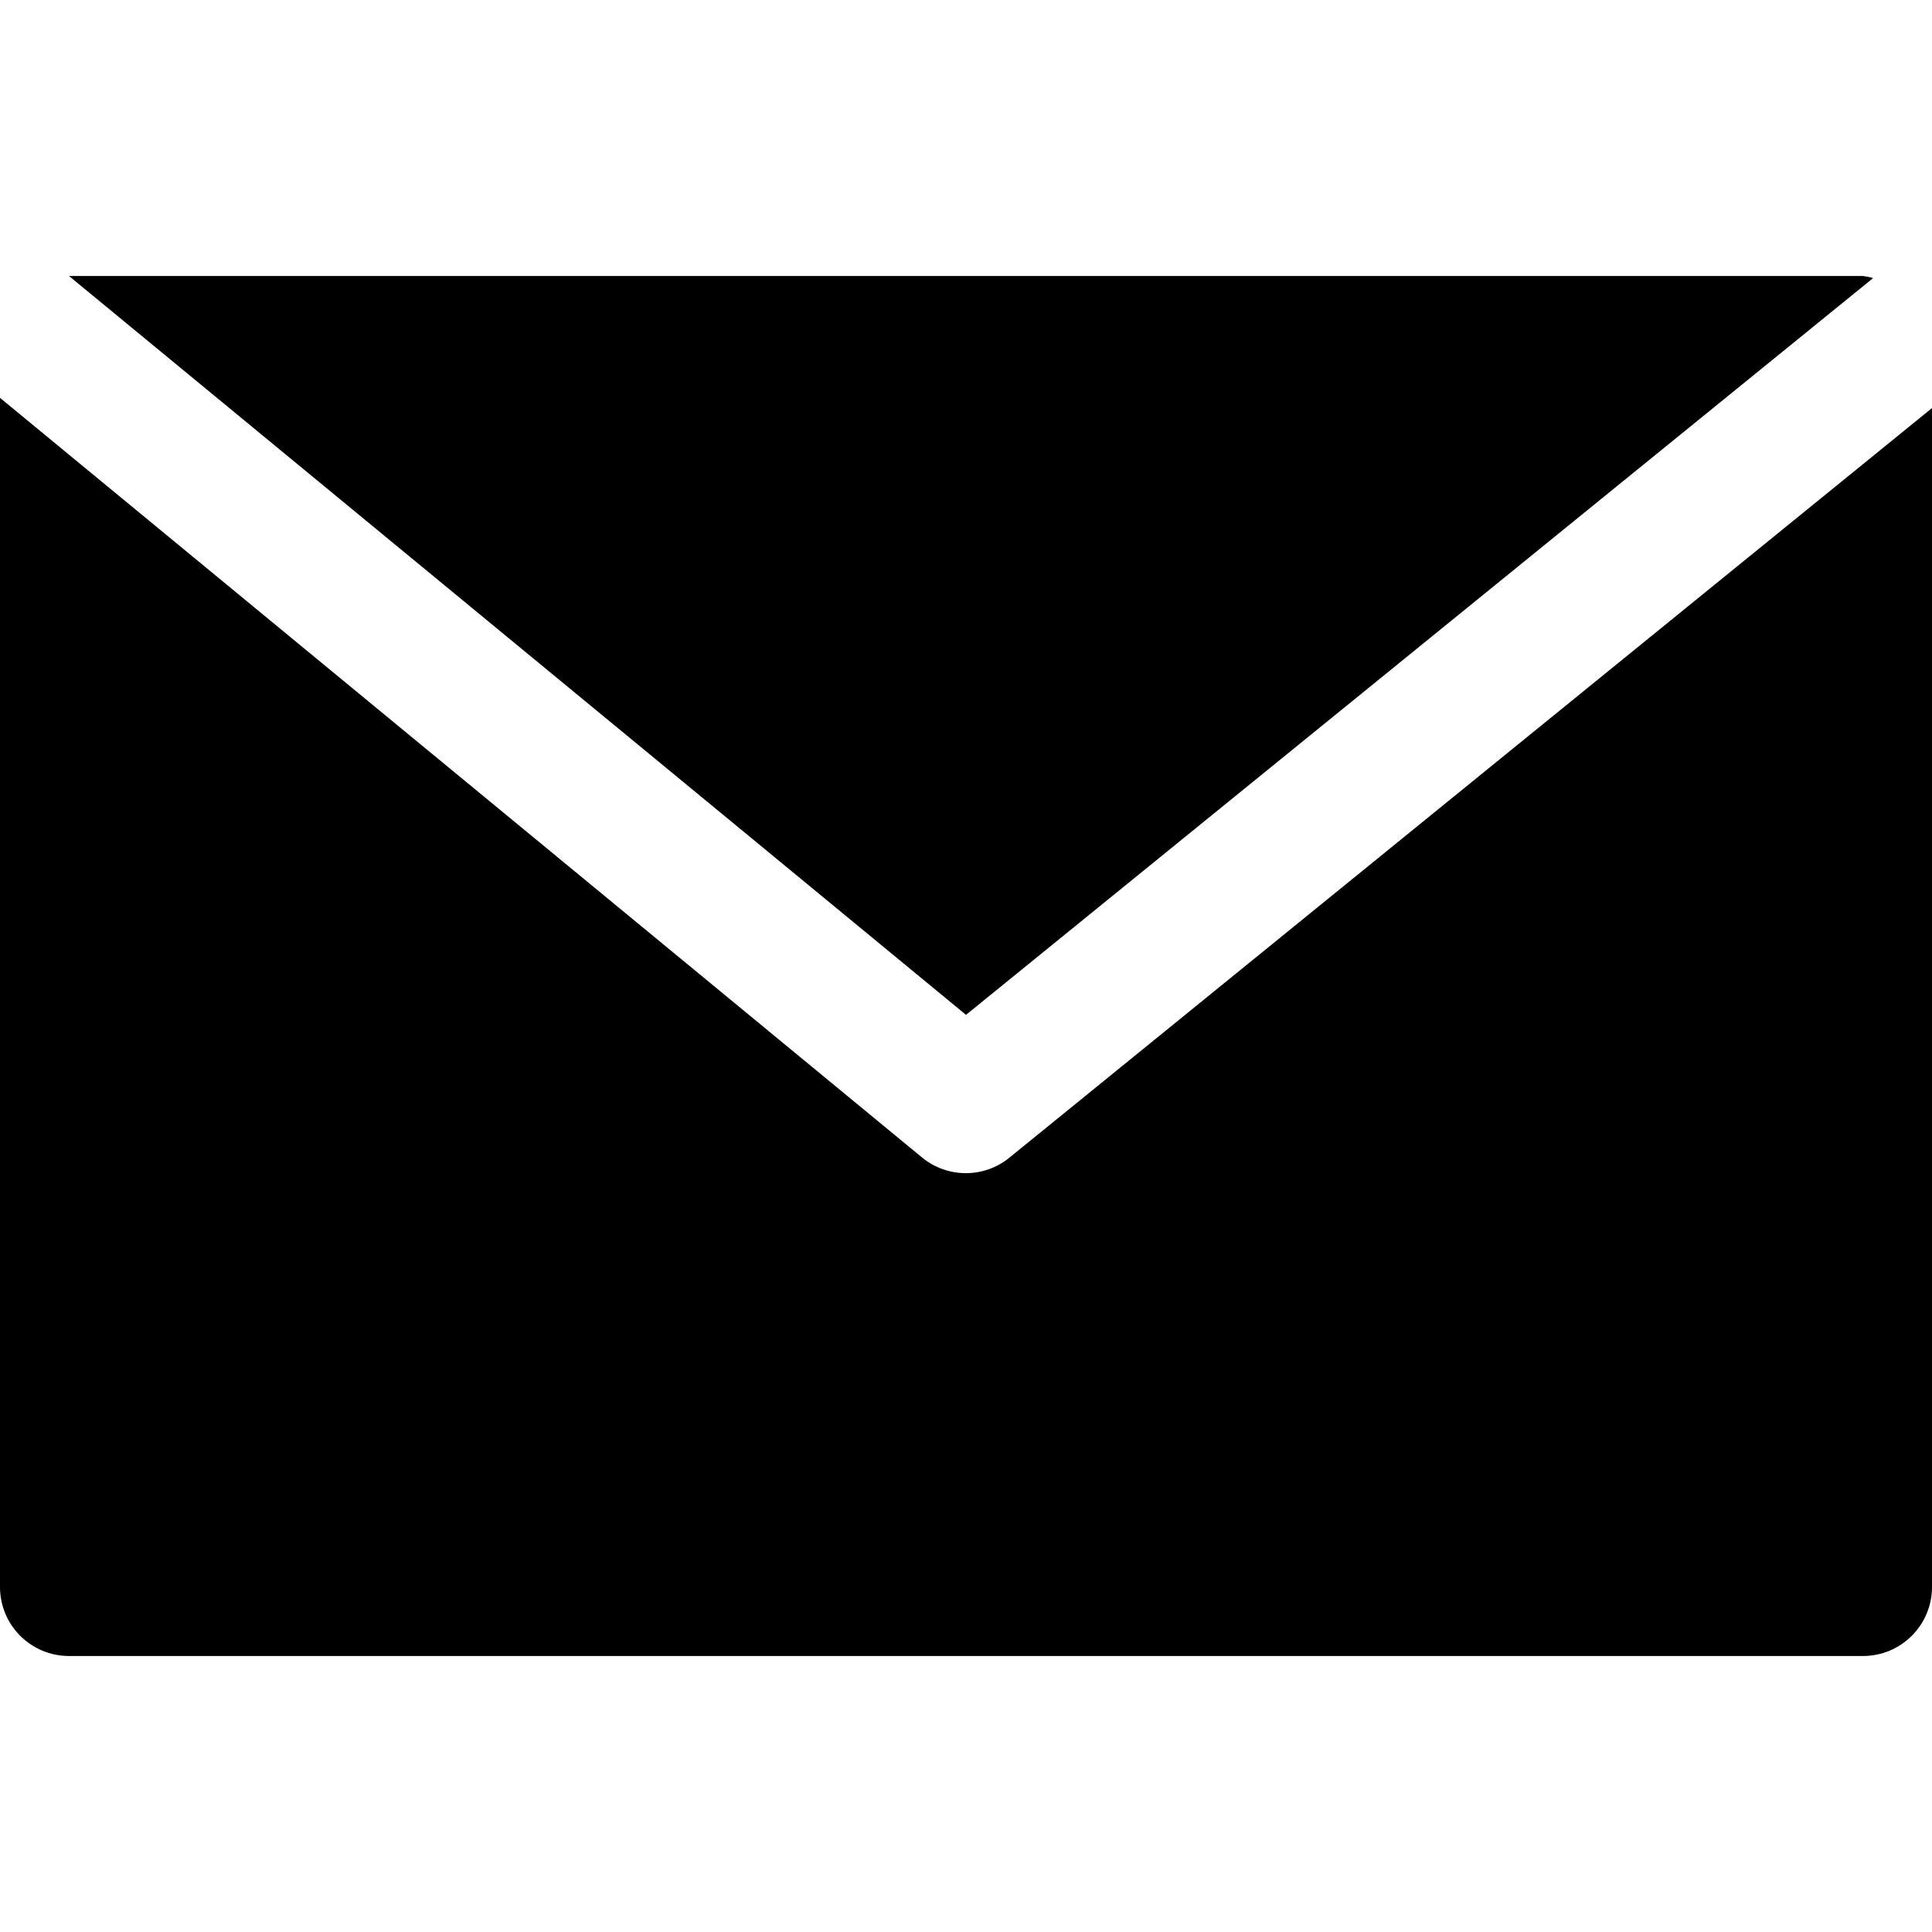
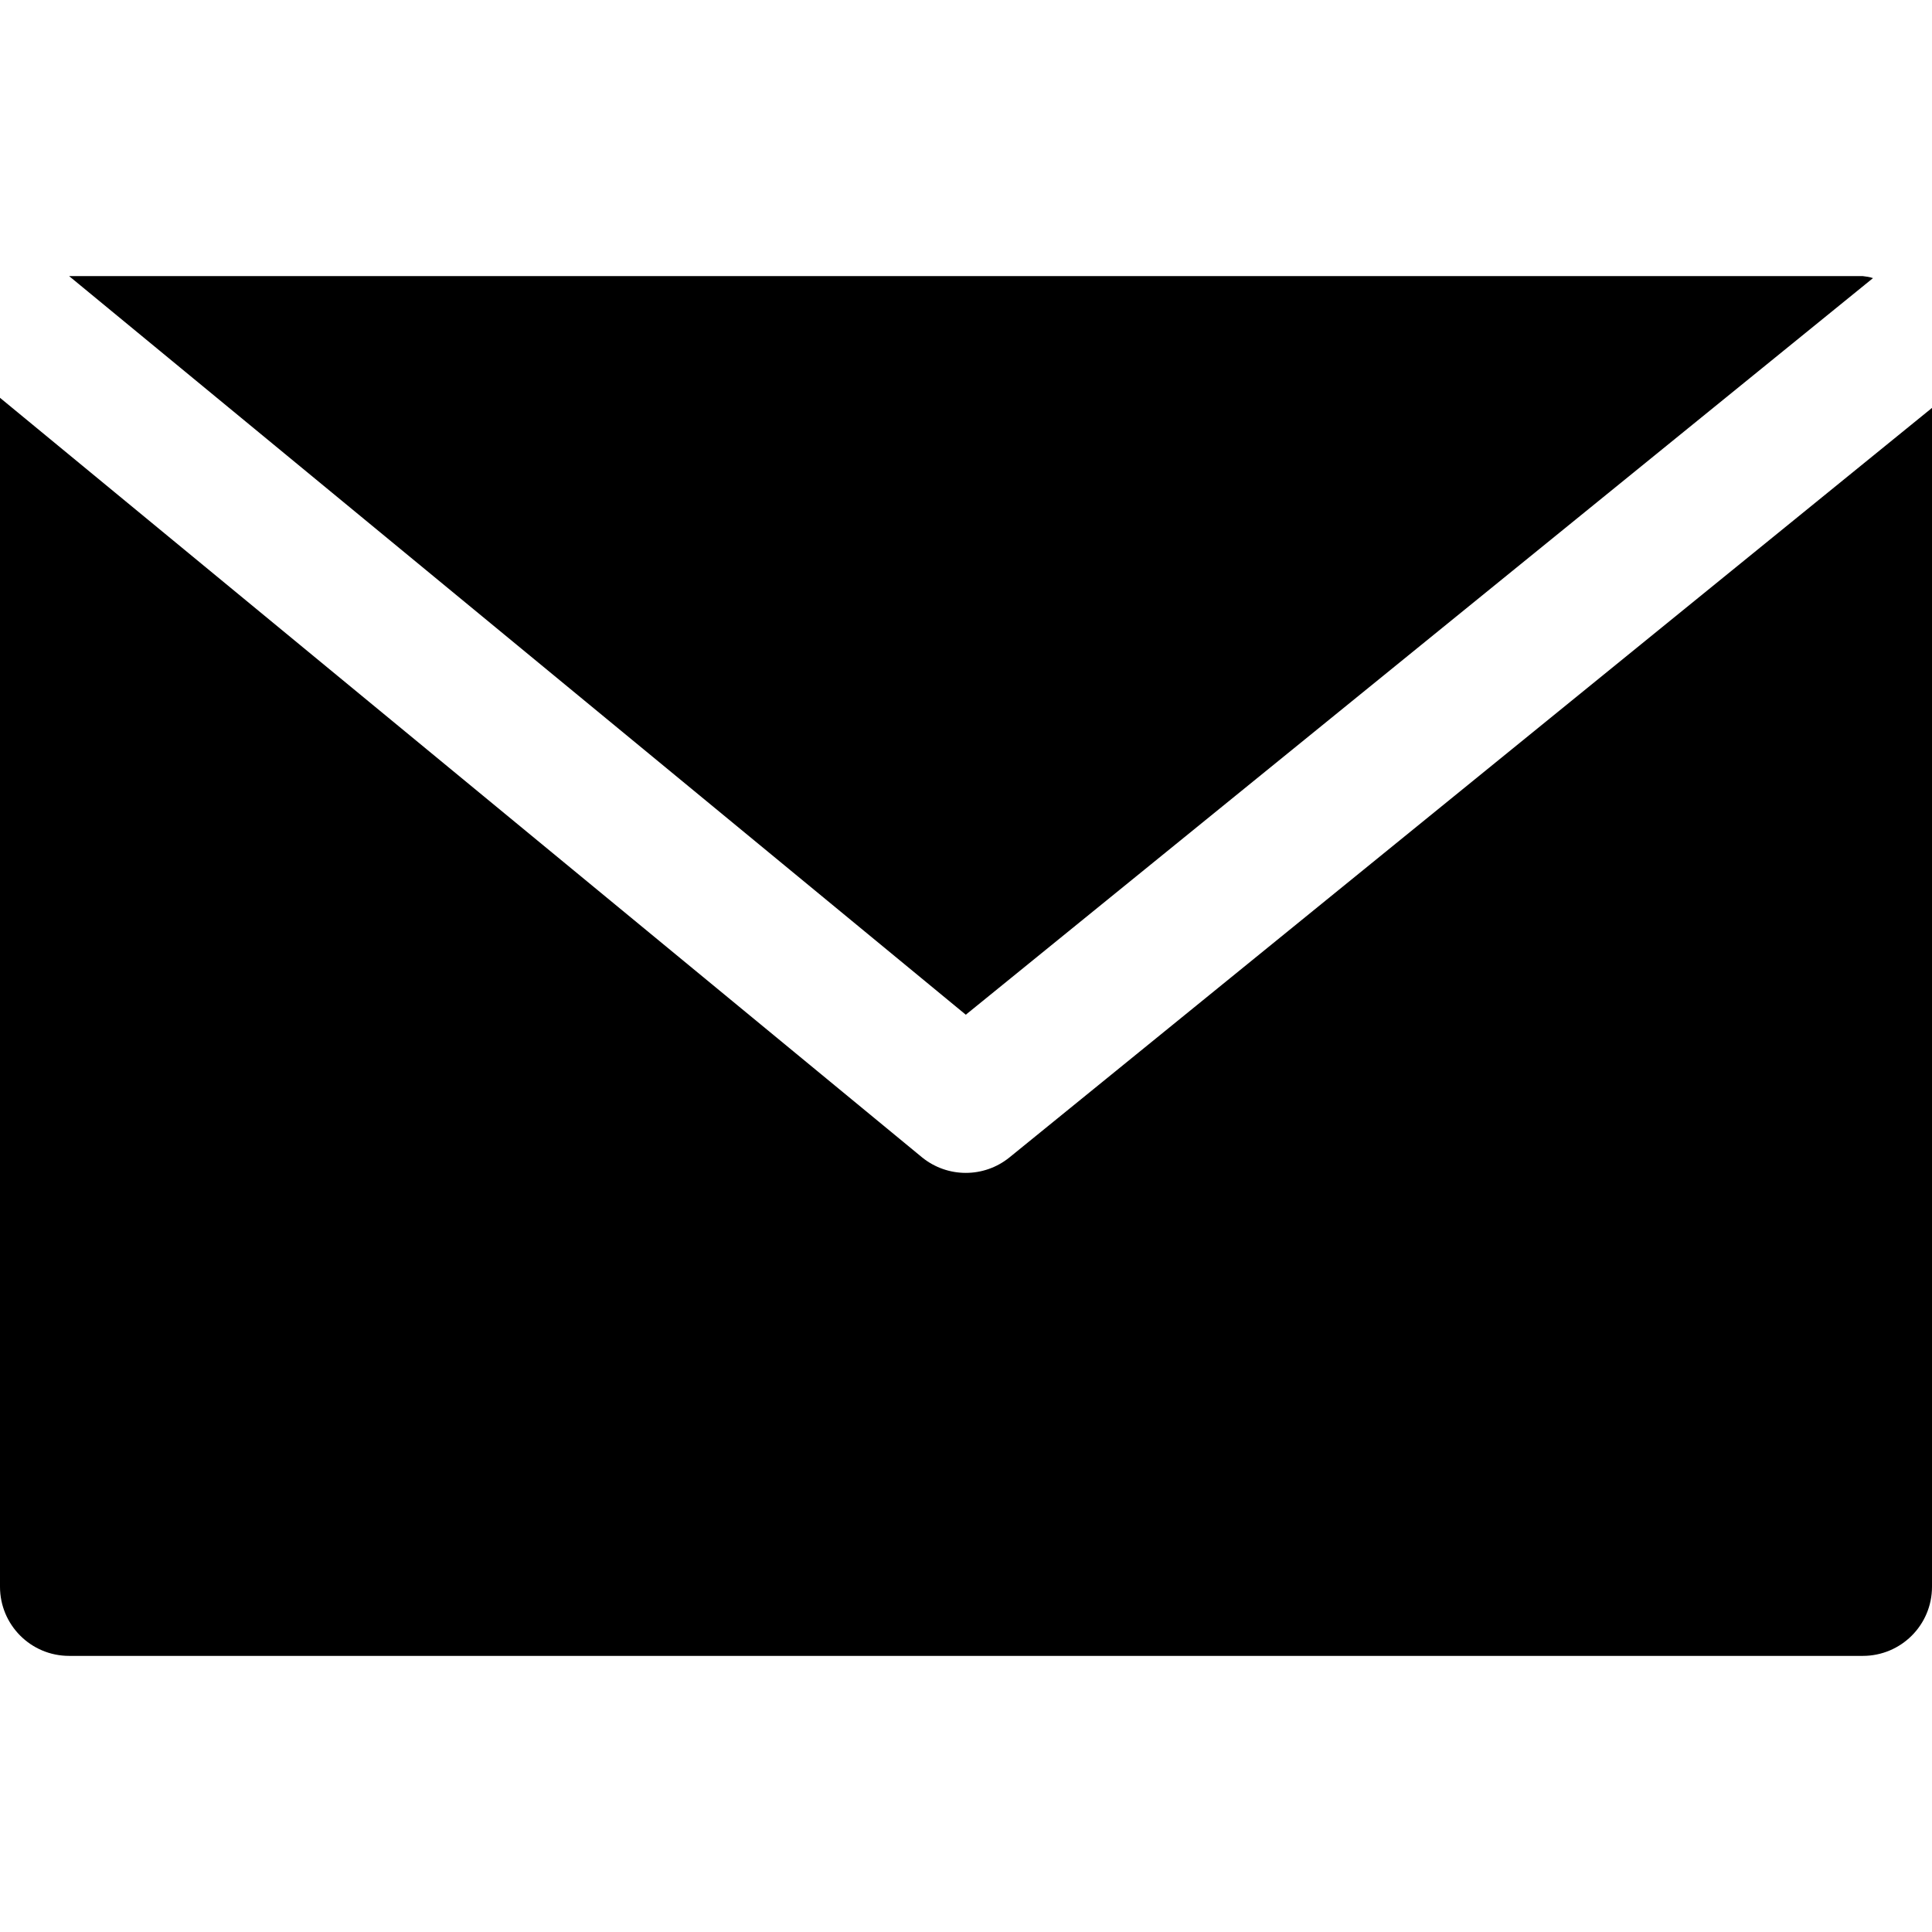
- <svg xmlns="http://www.w3.org/2000/svg" version="1.1" id="Capa_1" x="0px" y="0px" viewBox="0 0 477.867 477.867" style="enable-background:new 0 0 477.867 477.867;" xml:space="preserve">
-   <g>
-     <g>
-       <path d="M460.8,68.267H17.067l221.867,182.75L463.309,68.779C462.488,68.539,461.649,68.368,460.8,68.267z" />
-     </g>
-   </g>
-   <g>
-     <g>
-       <path d="M249.702,286.31c-6.288,5.149-15.335,5.149-21.623,0L0,98.406v294.127c0,9.426,7.641,17.067,17.067,17.067H460.8    c9.426,0,17.067-7.641,17.067-17.067V100.932L249.702,286.31z" />
-     </g>
-   </g>
-   <g>
- </g>
-   <g>
- </g>
-   <g>
- </g>
-   <g>
- </g>
-   <g>
- </g>
-   <g>
- </g>
-   <g>
- </g>
-   <g>
- </g>
-   <g>
- </g>
-   <g>
- </g>
-   <g>
- </g>
-   <g>
- </g>
-   <g>
- </g>
-   <g>
- </g>
-   <g>
- </g>
+ <svg xmlns="http://www.w3.org/2000/svg" version="1.1" id="Capa_1" x="0px" y="0px" viewBox="0 0 477.9 477.9" style="enable-background:new 0 0 477.9 477.9;" xml:space="preserve">
+   <path d="M460.8,68.3H17.1L238.9,251L463.3,68.8C462.5,68.5,461.6,68.4,460.8,68.3z M249.7,286.3c-6.3,5.1-15.3,5.1-21.6,0L0,98.4  v294.1c0,9.4,7.6,17.1,17.1,17.1h443.7c9.4,0,17.1-7.6,17.1-17.1V100.9L249.7,286.3z" />
</svg>
